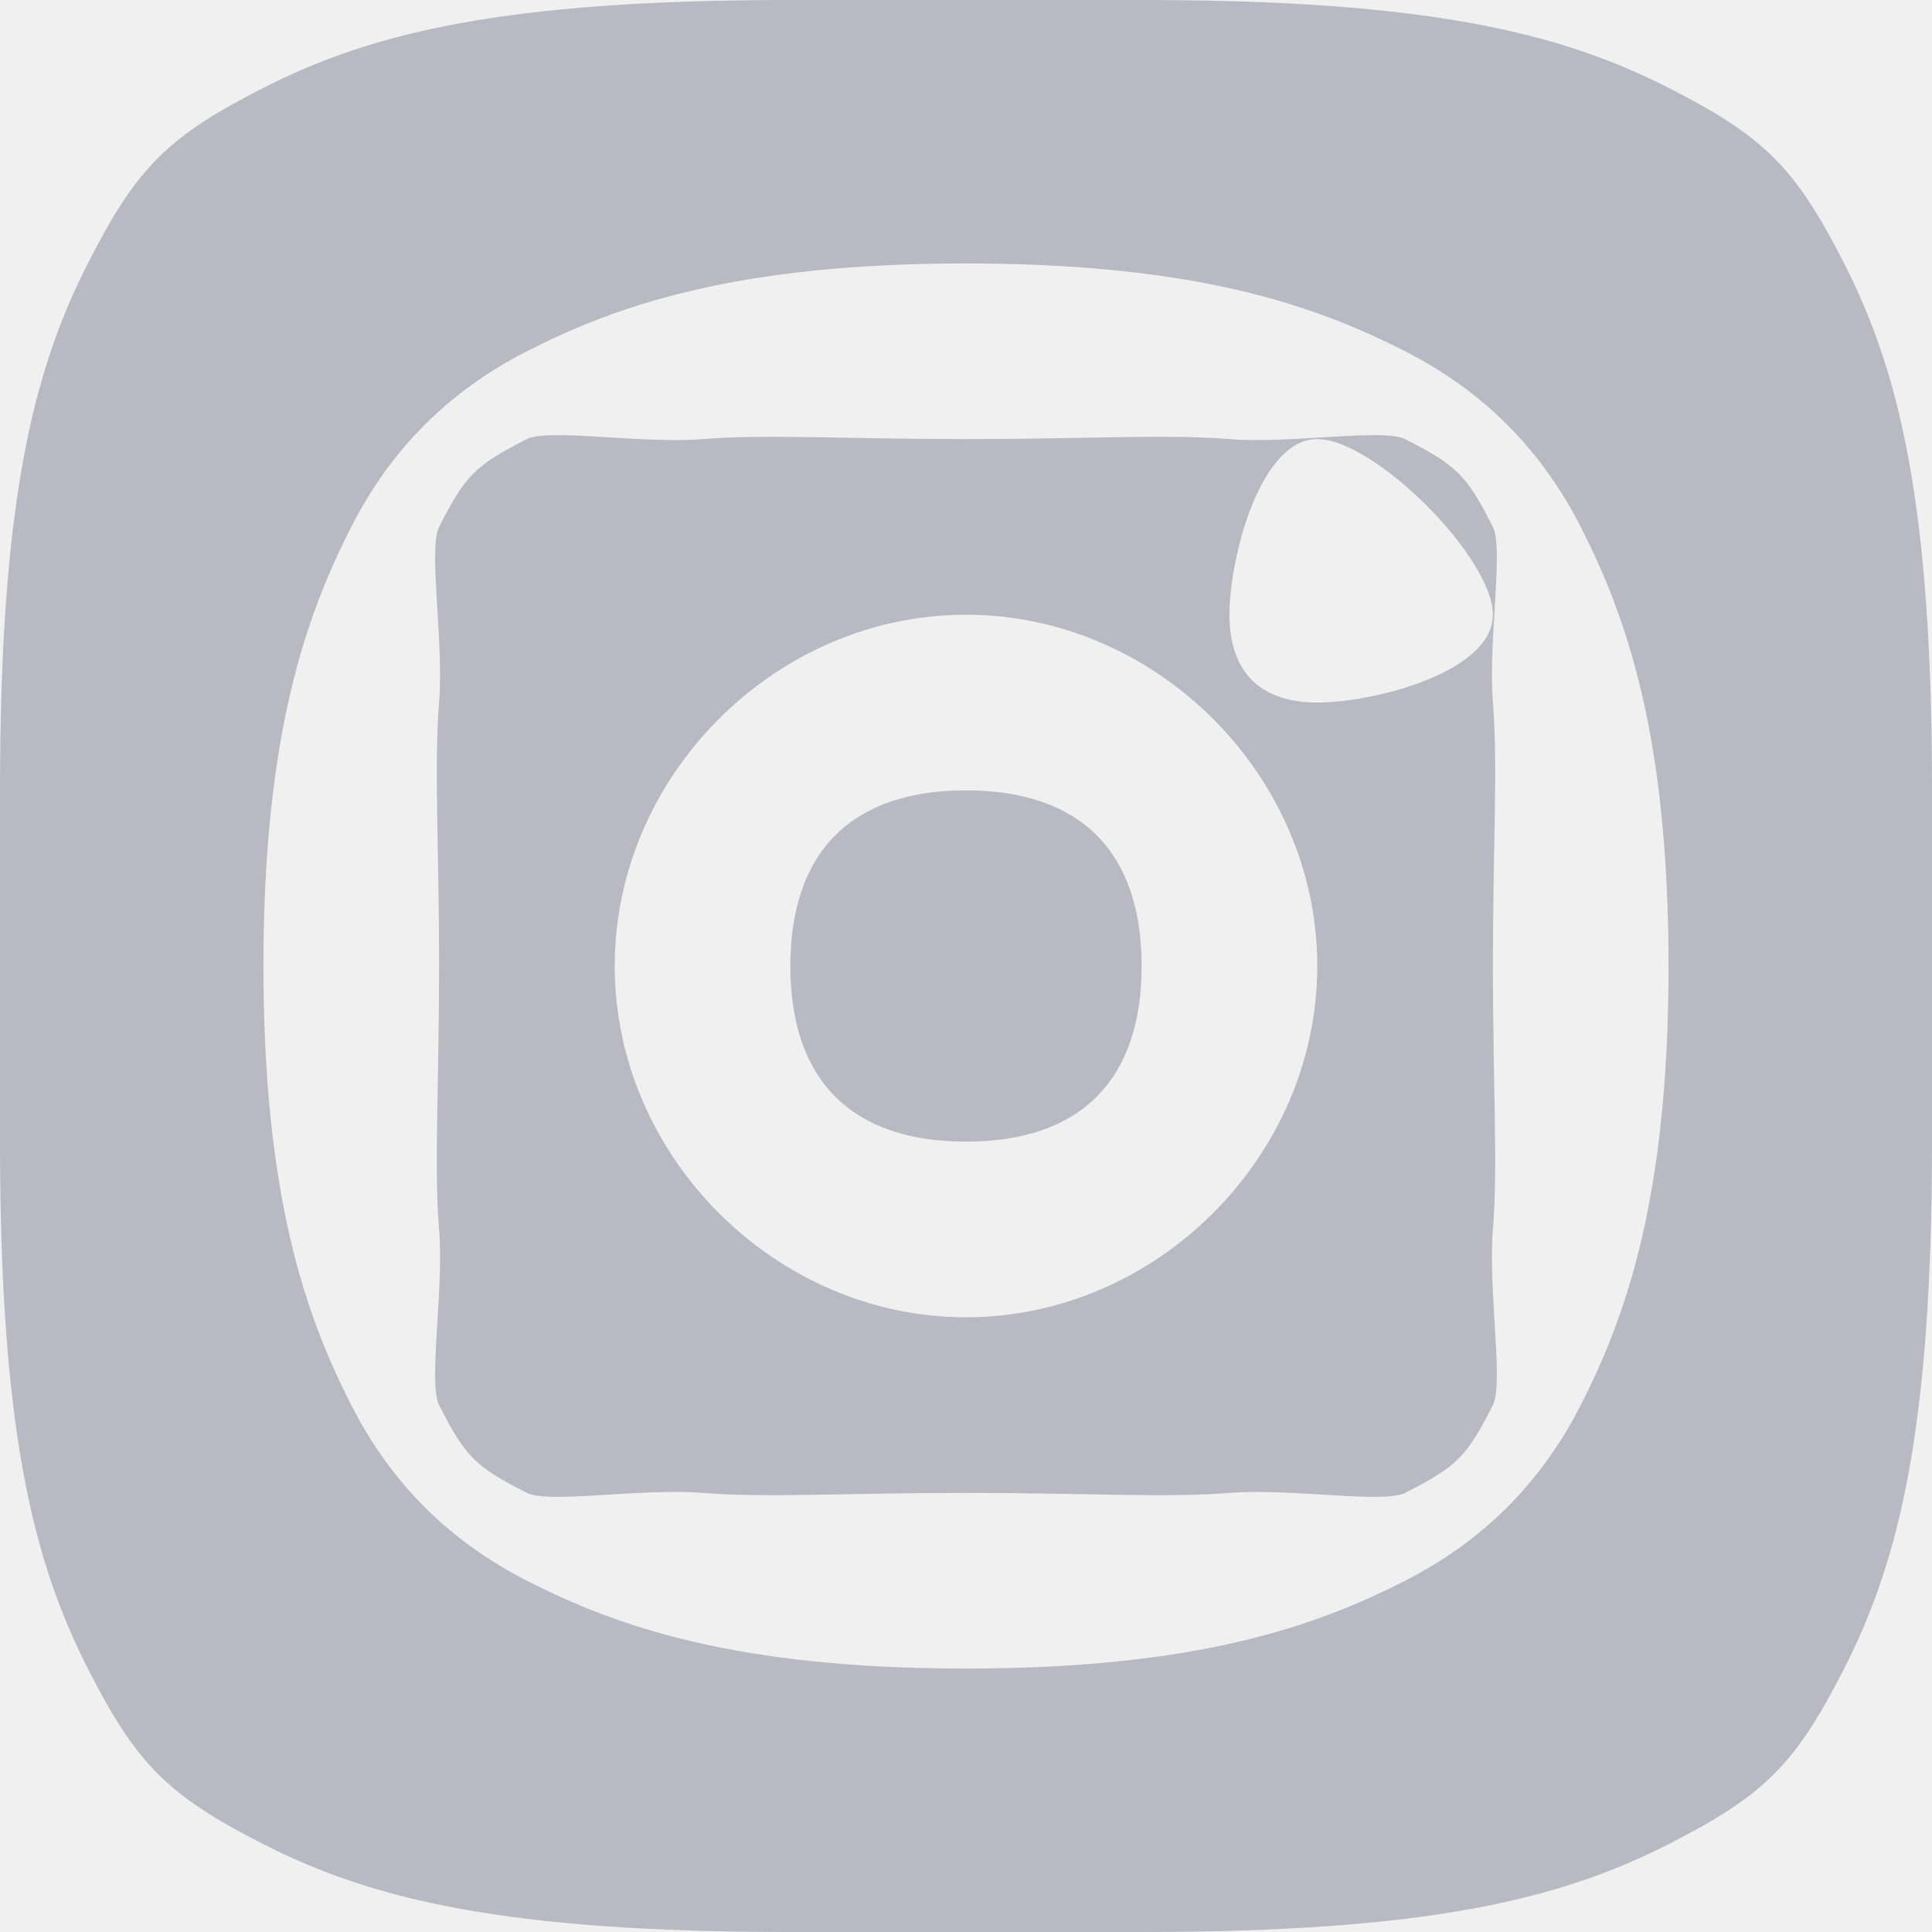
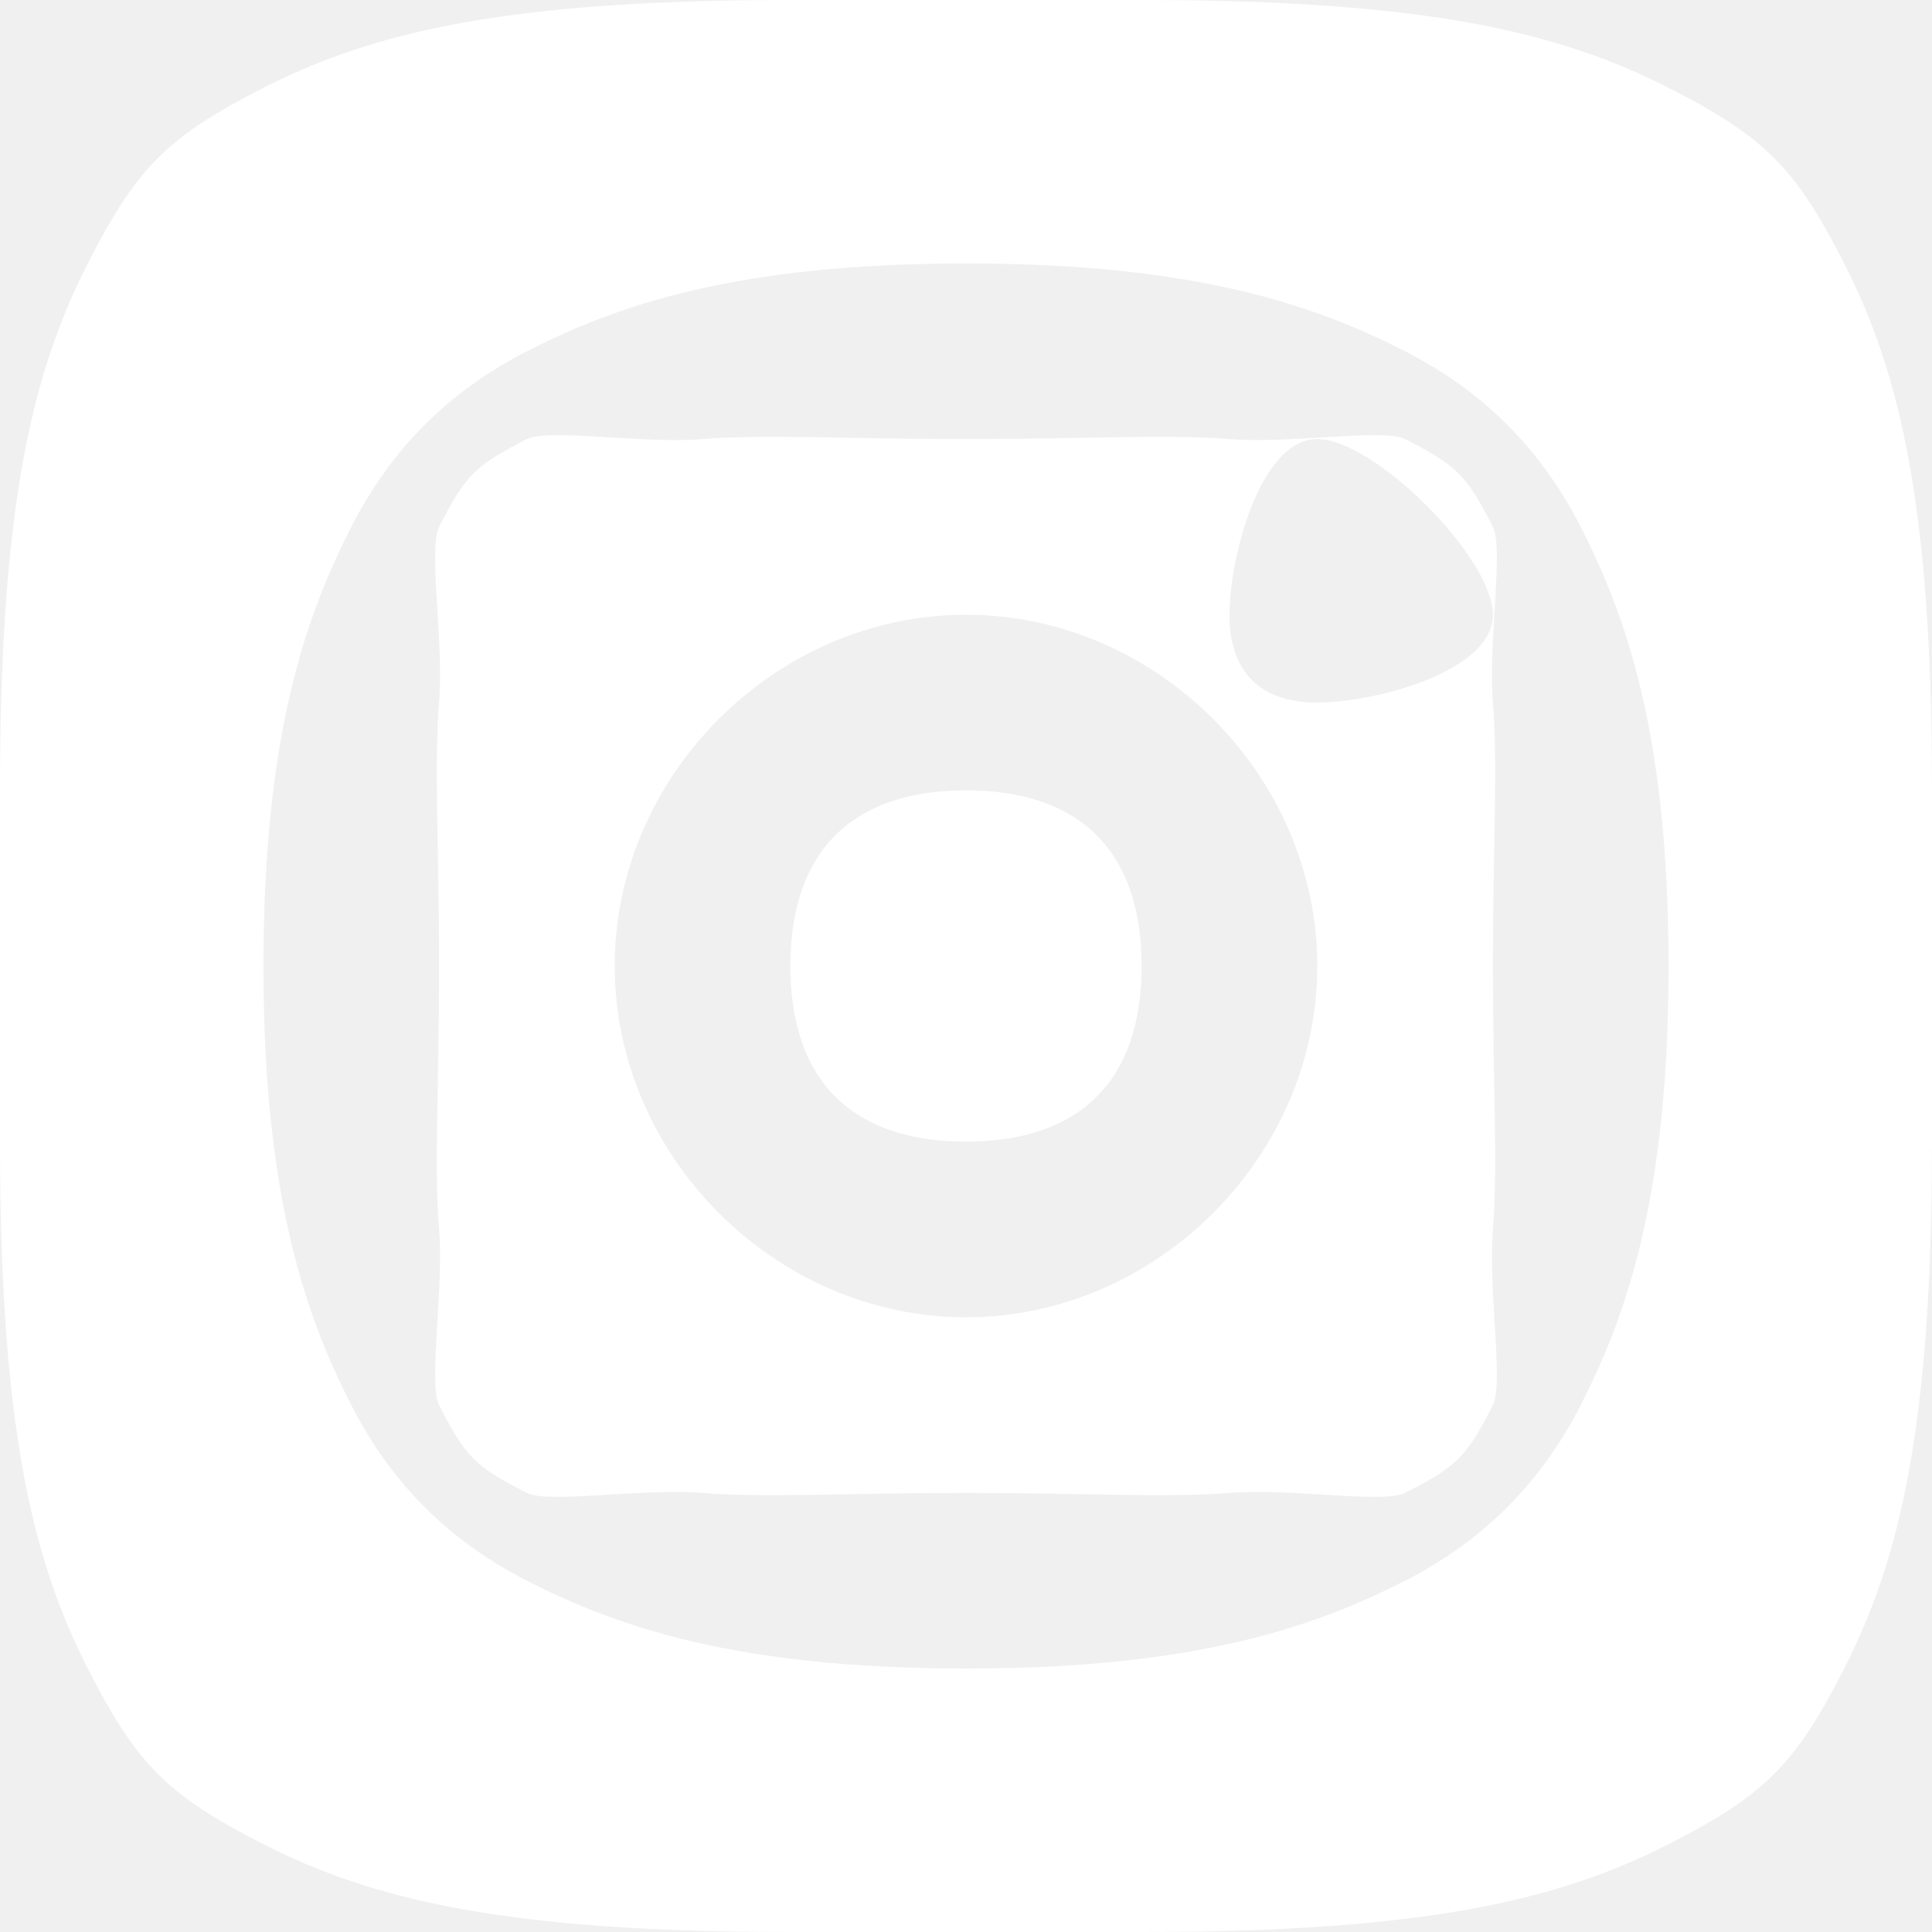
<svg xmlns="http://www.w3.org/2000/svg" width="22" height="22" viewBox="0 0 22 22" fill="none">
-   <g opacity="0.3">
-     <path fill-rule="evenodd" clip-rule="evenodd" d="M1 3C0.368 4.241 0 5.75 0 9V13C0 16.25 0.368 17.759 1 19C1.556 20.092 1.908 20.444 3 21C4.241 21.632 5.75 22 9 22H13C16.25 22 17.759 21.632 19 21C20.092 20.444 20.444 20.092 21 19C21.632 17.759 22 16.25 22 13V9C22 5.75 21.632 4.241 21 3C20.444 1.908 20.092 1.556 19 1C17.759 0.368 16.25 0 13 0H9C5.75 0 4.241 0.368 3 1C1.908 1.556 1.556 1.908 1 3ZM11 15C13.17 15 15 13.17 15 11C15 8.83 13.17 7 11 7C8.83 7 7 8.83 7 11C7 13.17 8.83 15 11 15ZM13 11C13 12.302 12.302 13 11 13C9.698 13 9 12.302 9 11C9 9.698 9.698 9 11 9C12.302 9 13 9.698 13 11ZM4 6C3.486 7.008 3 8.36 3 11C3 13.64 3.486 14.992 4 16C4.452 16.887 5.113 17.548 6 18C7.008 18.514 8.36 19 11 19C13.64 19 14.992 18.514 16 18C16.887 17.548 17.548 16.887 18 16C18.514 14.992 19 13.64 19 11C19 8.36 18.514 7.008 18 6C17.548 5.113 16.887 4.452 16 4C14.992 3.486 13.64 3 11 3C8.36 3 7.008 3.486 6 4C5.113 4.452 4.452 5.113 4 6ZM11 5C12.346 5 13.293 4.942 14 5C14.689 5.056 15.754 4.875 16 5C16.591 5.301 16.699 5.409 17 6C17.125 6.246 16.944 7.311 17 8C17.058 8.707 17 9.654 17 11C17 12.346 17.058 13.293 17 14C16.944 14.689 17.125 15.754 17 16C16.699 16.591 16.591 16.699 16 17C15.754 17.125 14.689 16.944 14 17C13.293 17.058 12.346 17 11 17C9.654 17 8.707 17.058 8 17C7.311 16.944 6.246 17.125 6 17C5.409 16.699 5.301 16.591 5 16C4.875 15.754 5.056 14.689 5 14C4.942 13.293 5 12.346 5 11C5 9.654 4.942 8.707 5 8C5.056 7.311 4.875 6.246 5 6C5.301 5.409 5.409 5.301 6 5C6.246 4.875 7.311 5.056 8 5C8.707 4.942 9.654 5 11 5ZM17 7C17 7.651 15.651 8 15 8C14.349 8 14 7.651 14 7C14 6.349 14.349 5 15 5C15.651 5 17 6.349 17 7Z" fill="#353A5A" />
+   <g opacity="1">
+     <path fill-rule="evenodd" clip-rule="evenodd" d="M1 3C0.368 4.241 0 5.75 0 9V13C0 16.25 0.368 17.759 1 19C1.556 20.092 1.908 20.444 3 21C4.241 21.632 5.75 22 9 22H13C16.25 22 17.759 21.632 19 21C20.092 20.444 20.444 20.092 21 19C21.632 17.759 22 16.25 22 13V9C22 5.75 21.632 4.241 21 3C20.444 1.908 20.092 1.556 19 1C17.759 0.368 16.25 0 13 0H9C5.75 0 4.241 0.368 3 1C1.908 1.556 1.556 1.908 1 3ZM11 15C13.17 15 15 13.17 15 11C15 8.83 13.17 7 11 7C8.83 7 7 8.83 7 11C7 13.17 8.83 15 11 15ZM13 11C13 12.302 12.302 13 11 13C9.698 13 9 12.302 9 11C9 9.698 9.698 9 11 9C12.302 9 13 9.698 13 11ZM4 6C3.486 7.008 3 8.36 3 11C3 13.64 3.486 14.992 4 16C4.452 16.887 5.113 17.548 6 18C7.008 18.514 8.36 19 11 19C13.64 19 14.992 18.514 16 18C16.887 17.548 17.548 16.887 18 16C18.514 14.992 19 13.64 19 11C19 8.36 18.514 7.008 18 6C17.548 5.113 16.887 4.452 16 4C14.992 3.486 13.64 3 11 3C8.36 3 7.008 3.486 6 4C5.113 4.452 4.452 5.113 4 6ZM11 5C12.346 5 13.293 4.942 14 5C14.689 5.056 15.754 4.875 16 5C16.591 5.301 16.699 5.409 17 6C17.125 6.246 16.944 7.311 17 8C17.058 8.707 17 9.654 17 11C17 12.346 17.058 13.293 17 14C16.944 14.689 17.125 15.754 17 16C16.699 16.591 16.591 16.699 16 17C15.754 17.125 14.689 16.944 14 17C13.293 17.058 12.346 17 11 17C9.654 17 8.707 17.058 8 17C7.311 16.944 6.246 17.125 6 17C5.409 16.699 5.301 16.591 5 16C4.875 15.754 5.056 14.689 5 14C4.942 13.293 5 12.346 5 11C5 9.654 4.942 8.707 5 8C5.056 7.311 4.875 6.246 5 6C5.301 5.409 5.409 5.301 6 5C6.246 4.875 7.311 5.056 8 5C8.707 4.942 9.654 5 11 5ZM17 7C17 7.651 15.651 8 15 8C14.349 8 14 7.651 14 7C14 6.349 14.349 5 15 5C15.651 5 17 6.349 17 7Z" fill="white" />
  </g>
</svg>
